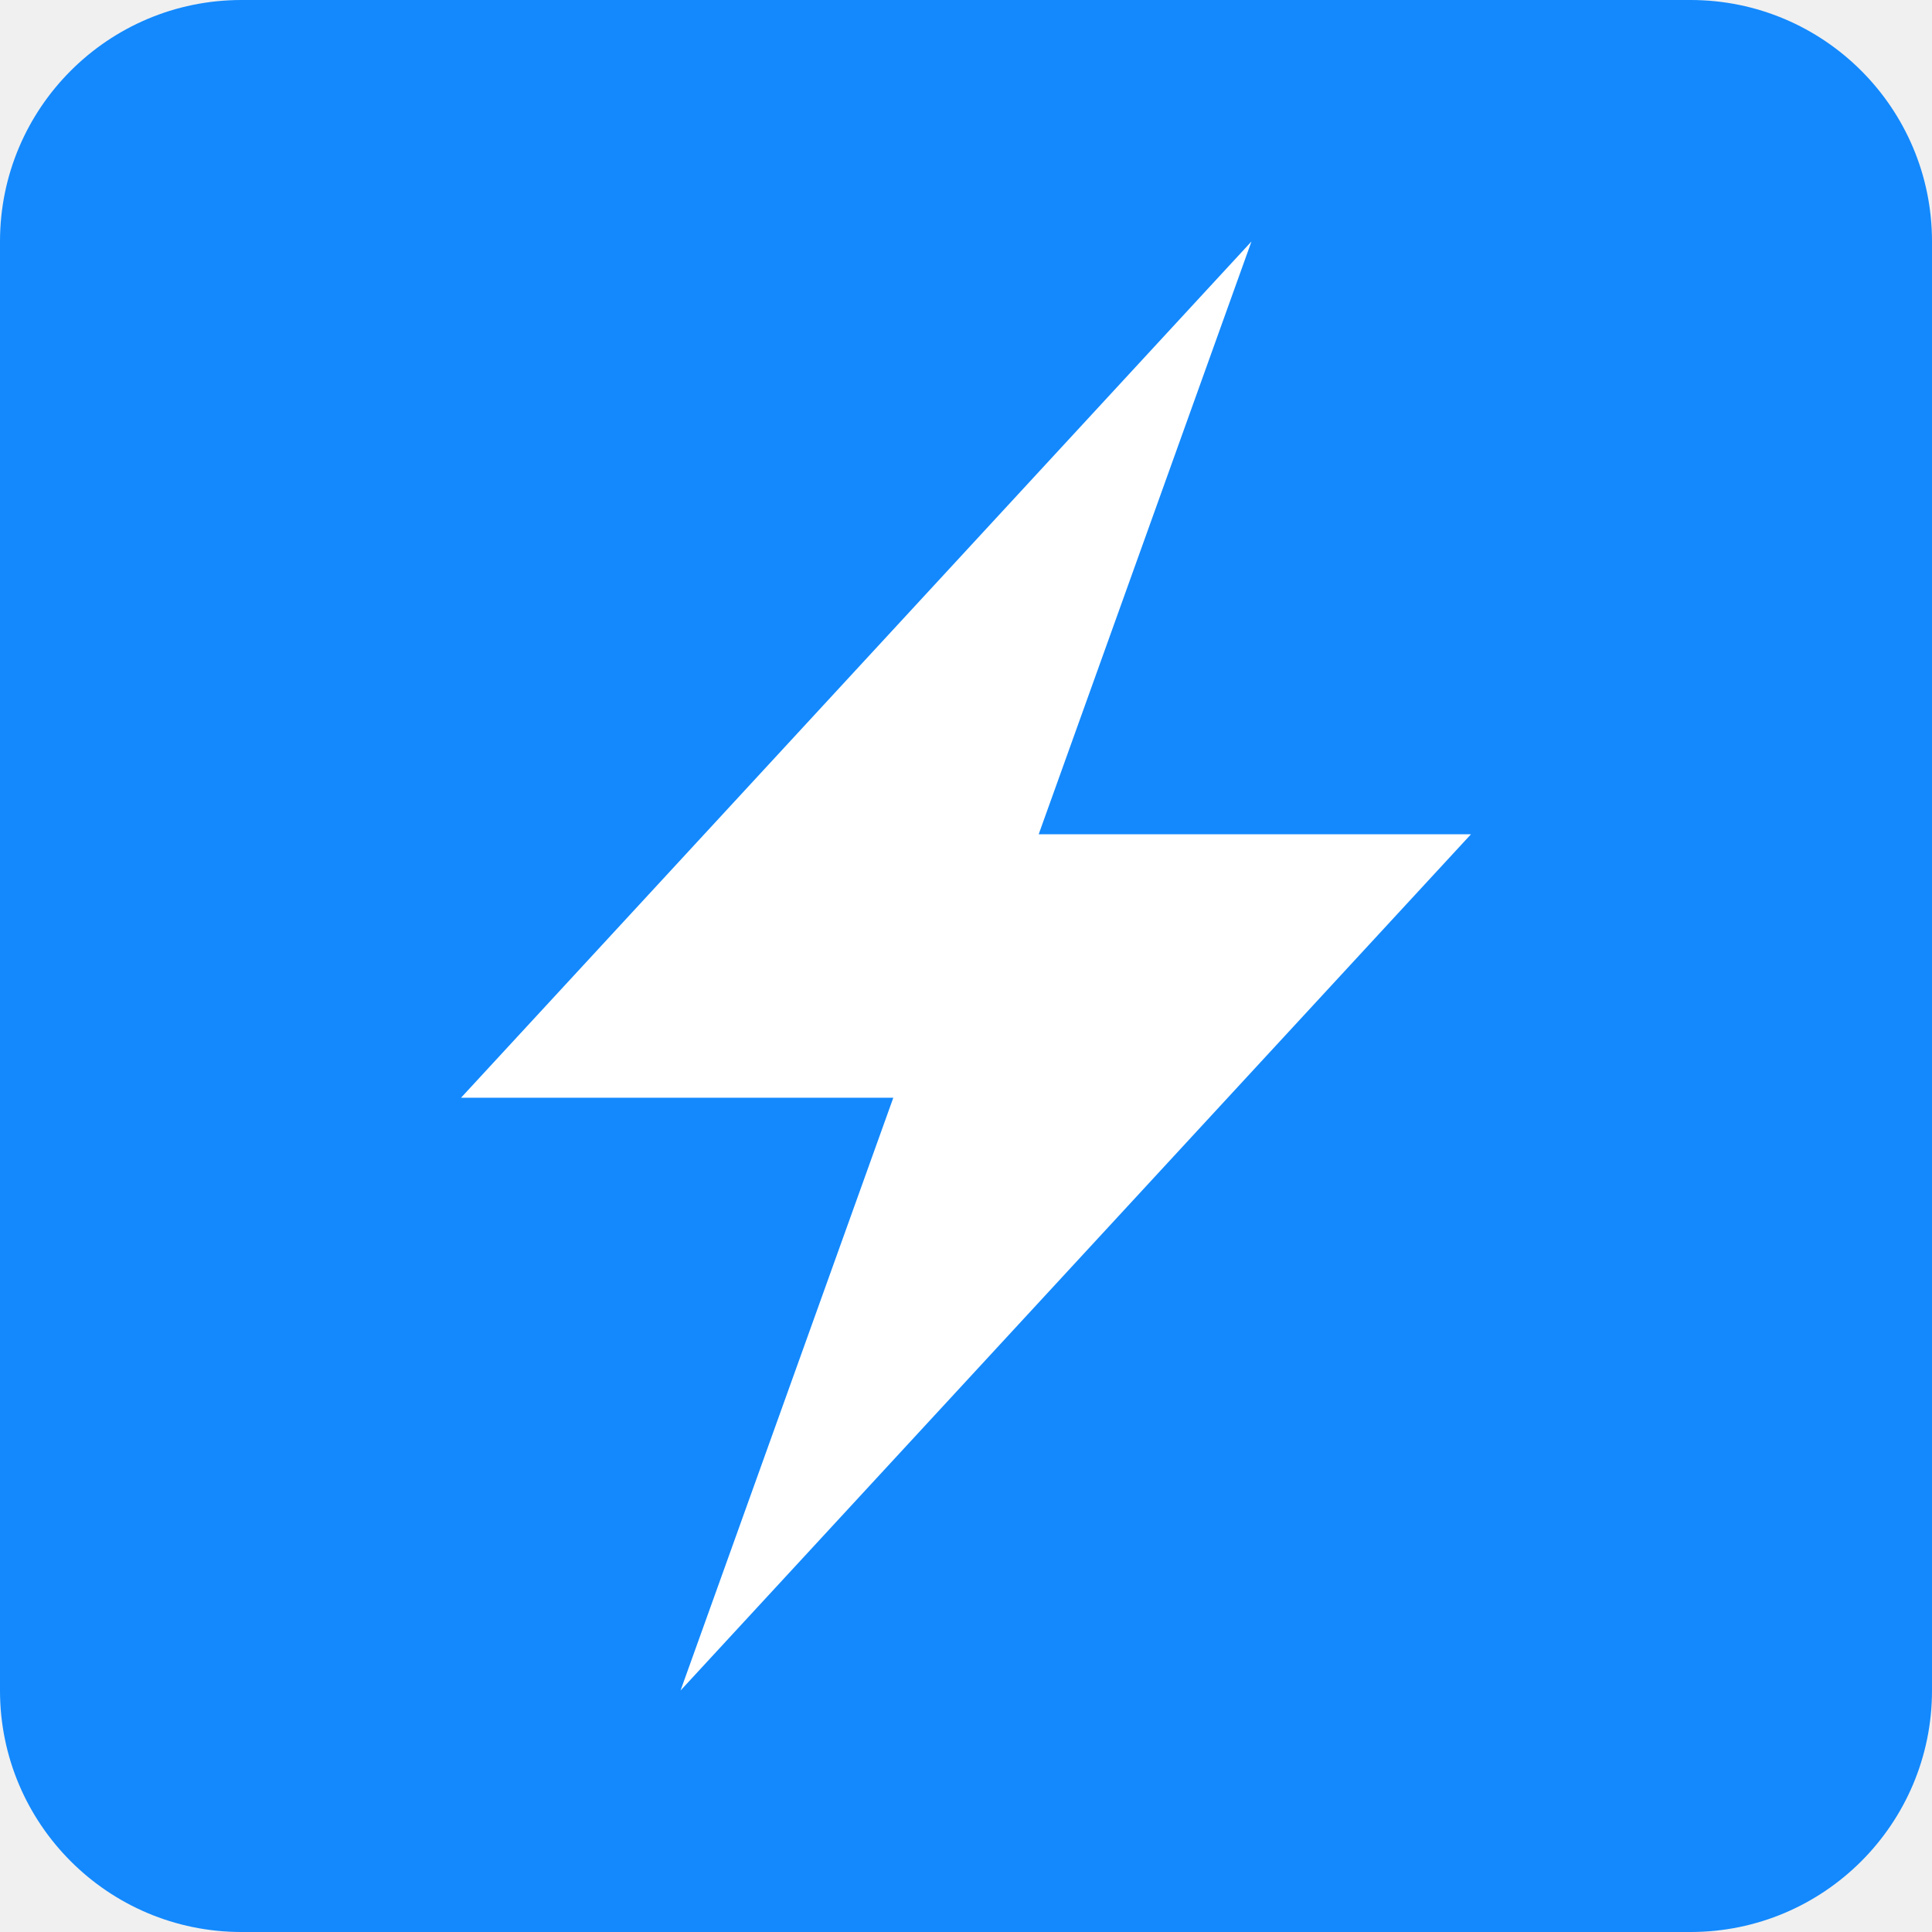
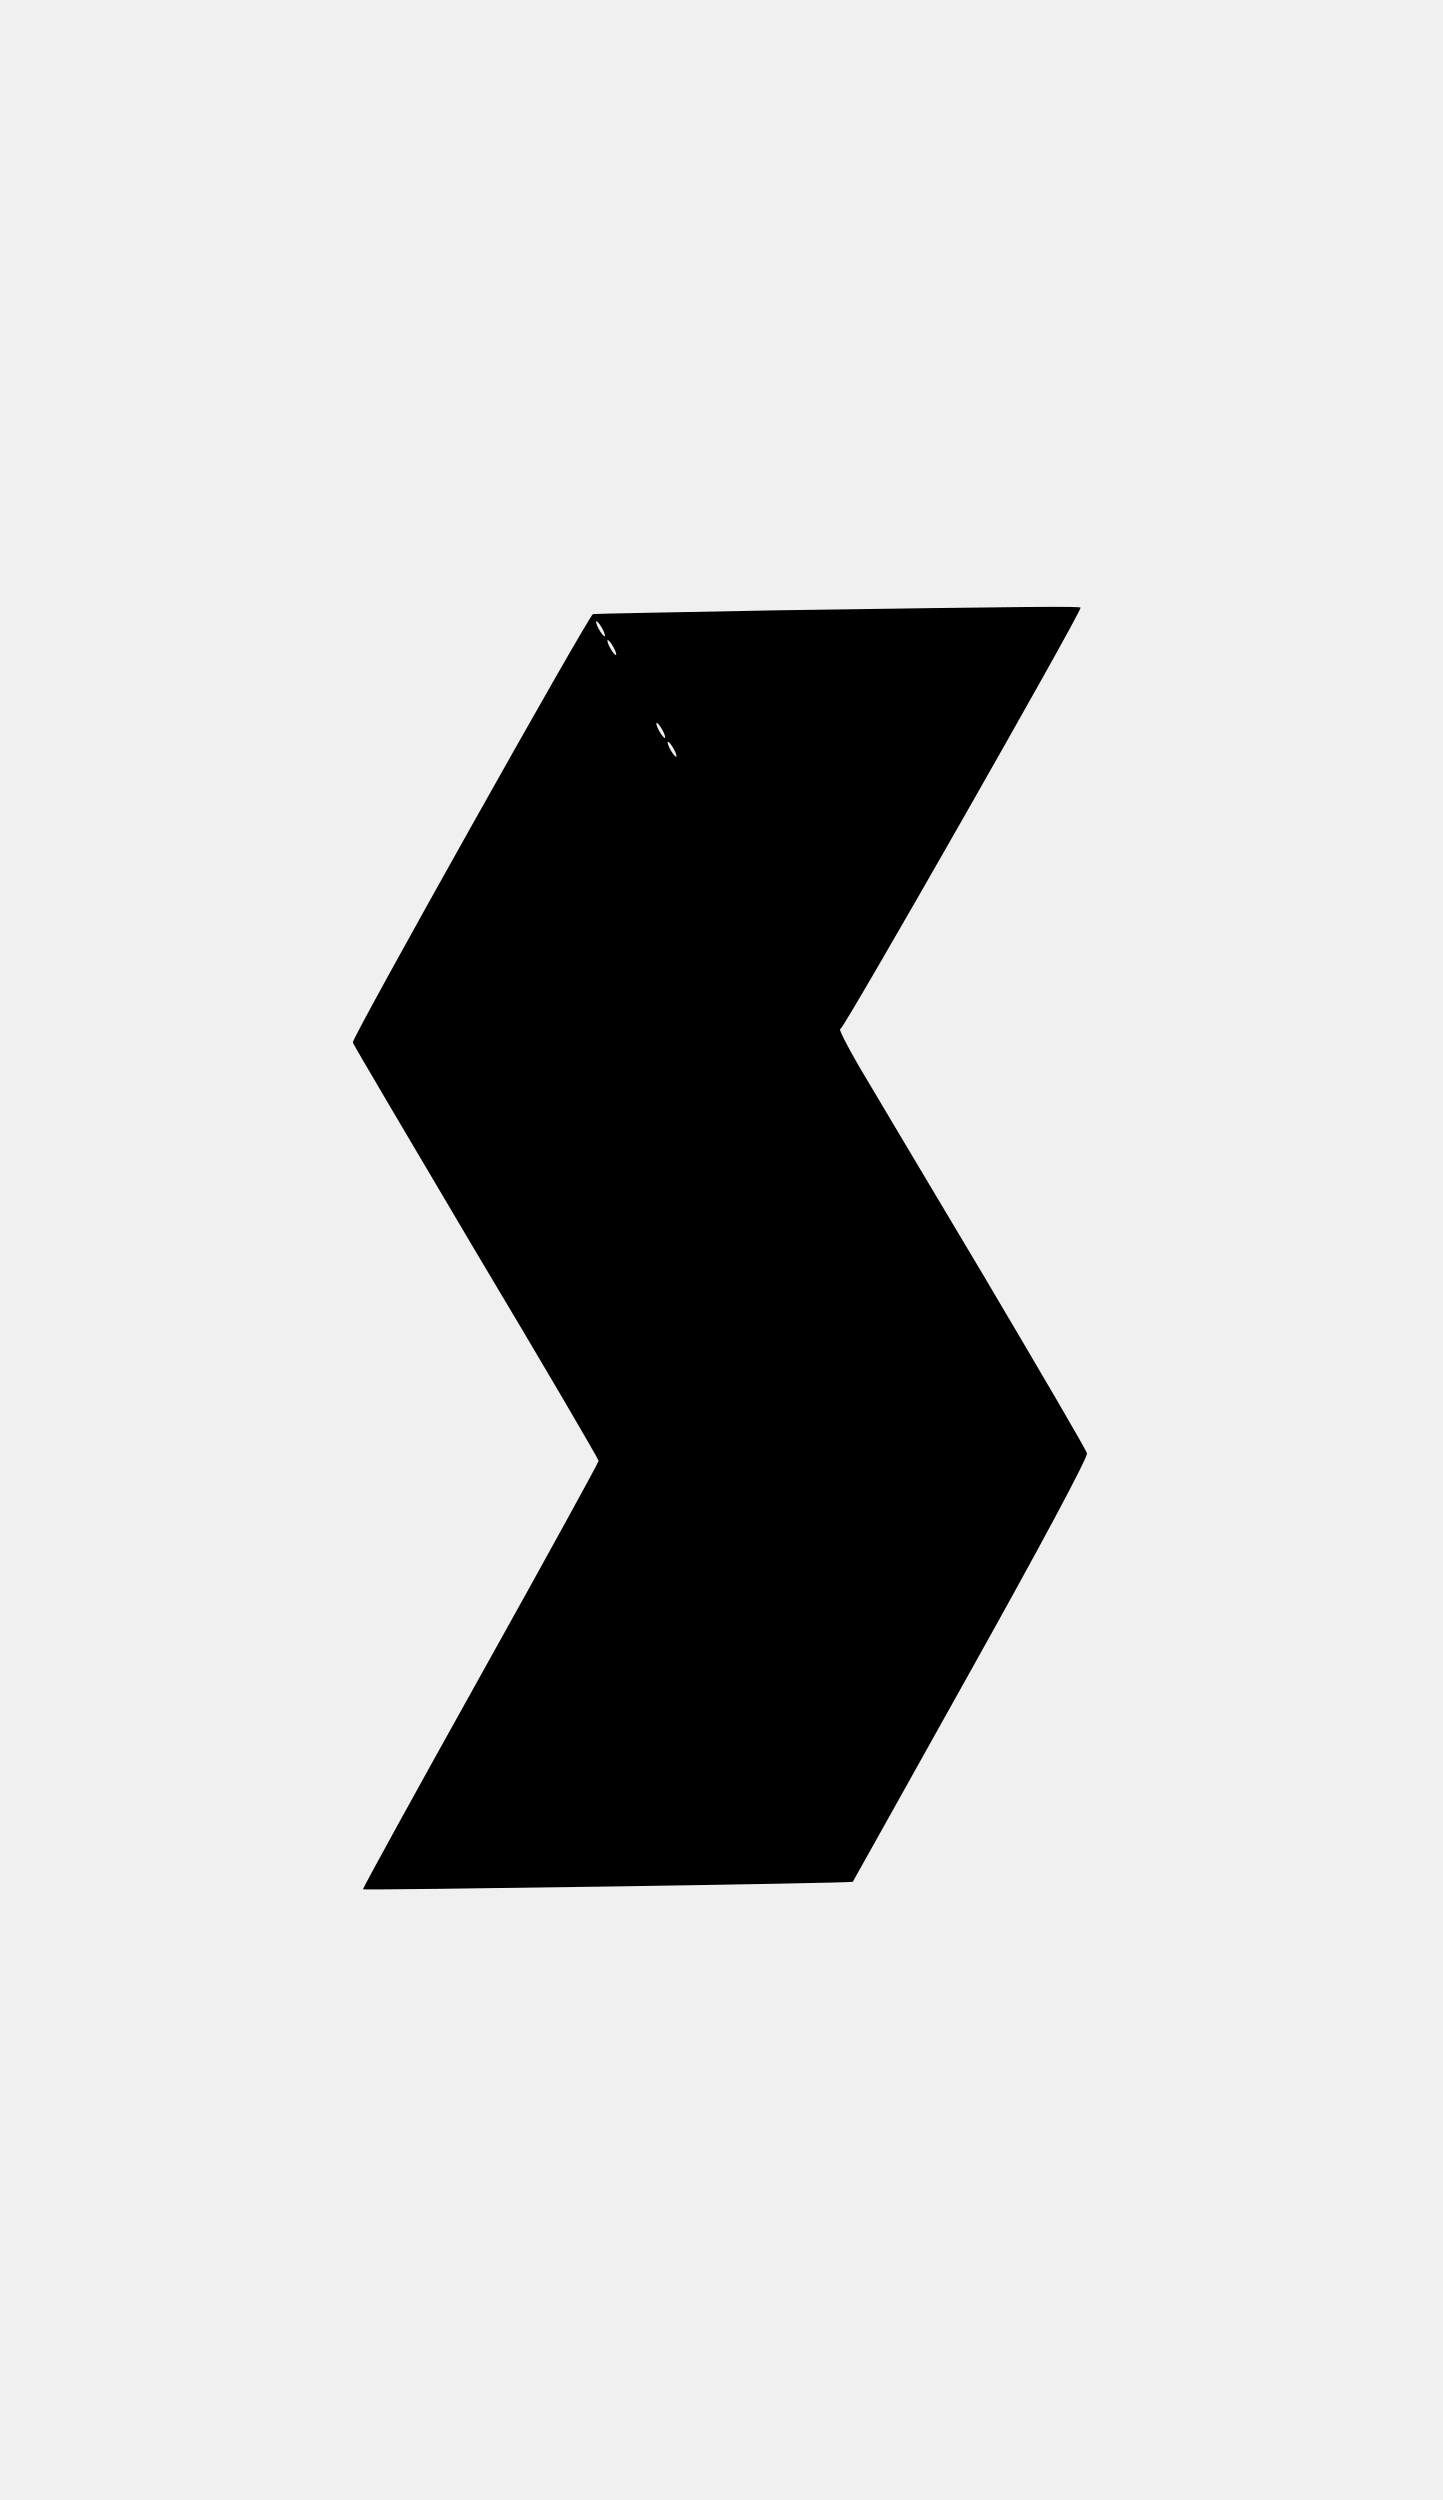
- <svg xmlns="http://www.w3.org/2000/svg" viewBox="0 0 16 16" width="16" height="16">
-   <rect width="16" height="16" rx="2" fill="#1389fd" />
-   <path d="M7.398 9.091h-3.58L10.364 2 8.602 6.909h3.58L5.636 14l1.762-4.909Z" fill="#fff" />
+ <svg xmlns="http://www.w3.org/2000/svg" version="1.0" width="383pt" height="664pt" viewBox="0 0 383 664" preserveAspectRatio="xMidYMid meet">
+   <g transform="translate(0,664) scale(0.1,-0.1)" fill="#000000" stroke="none">
+     <path d="M2065 5019 c-264 -5 -484 -9 -490 -10 -11 -3 -641 -1126 -638 -1138 1 -4 148 -254 327 -556 180 -301 326 -551 326 -555 0 -4 -141 -261 -314 -571 -173 -310 -313 -565 -312 -567 4 -3 1298 16 1301 20 1 2 143 255 314 562 179 320 311 566 308 576 -2 9 -126 221 -274 471 -149 250 -298 500 -331 556 -33 57 -56 102 -50 100 9 -1 638 1103 638 1119 0 4 -125 3 -805 -7z m-465 -49 c6 -11 8 -20 6 -20 -3 0 -10 9 -16 20 -6 11 -8 20 -6 20 3 0 10 -9 16 -20z m30 -50 c6 -11 8 -20 6 -20 -3 0 -10 9 -16 20 -6 11 -8 20 -6 20 3 0 10 -9 16 -20z m130 -220 c6 -11 8 -20 6 -20 -3 0 -10 9 -16 20 -6 11 -8 20 -6 20 3 0 10 -9 16 -20z m30 -50 c6 -11 8 -20 6 -20 -3 0 -10 9 -16 20 -6 11 -8 20 -6 20 3 0 10 -9 16 -20z" />
+   </g>
</svg>
